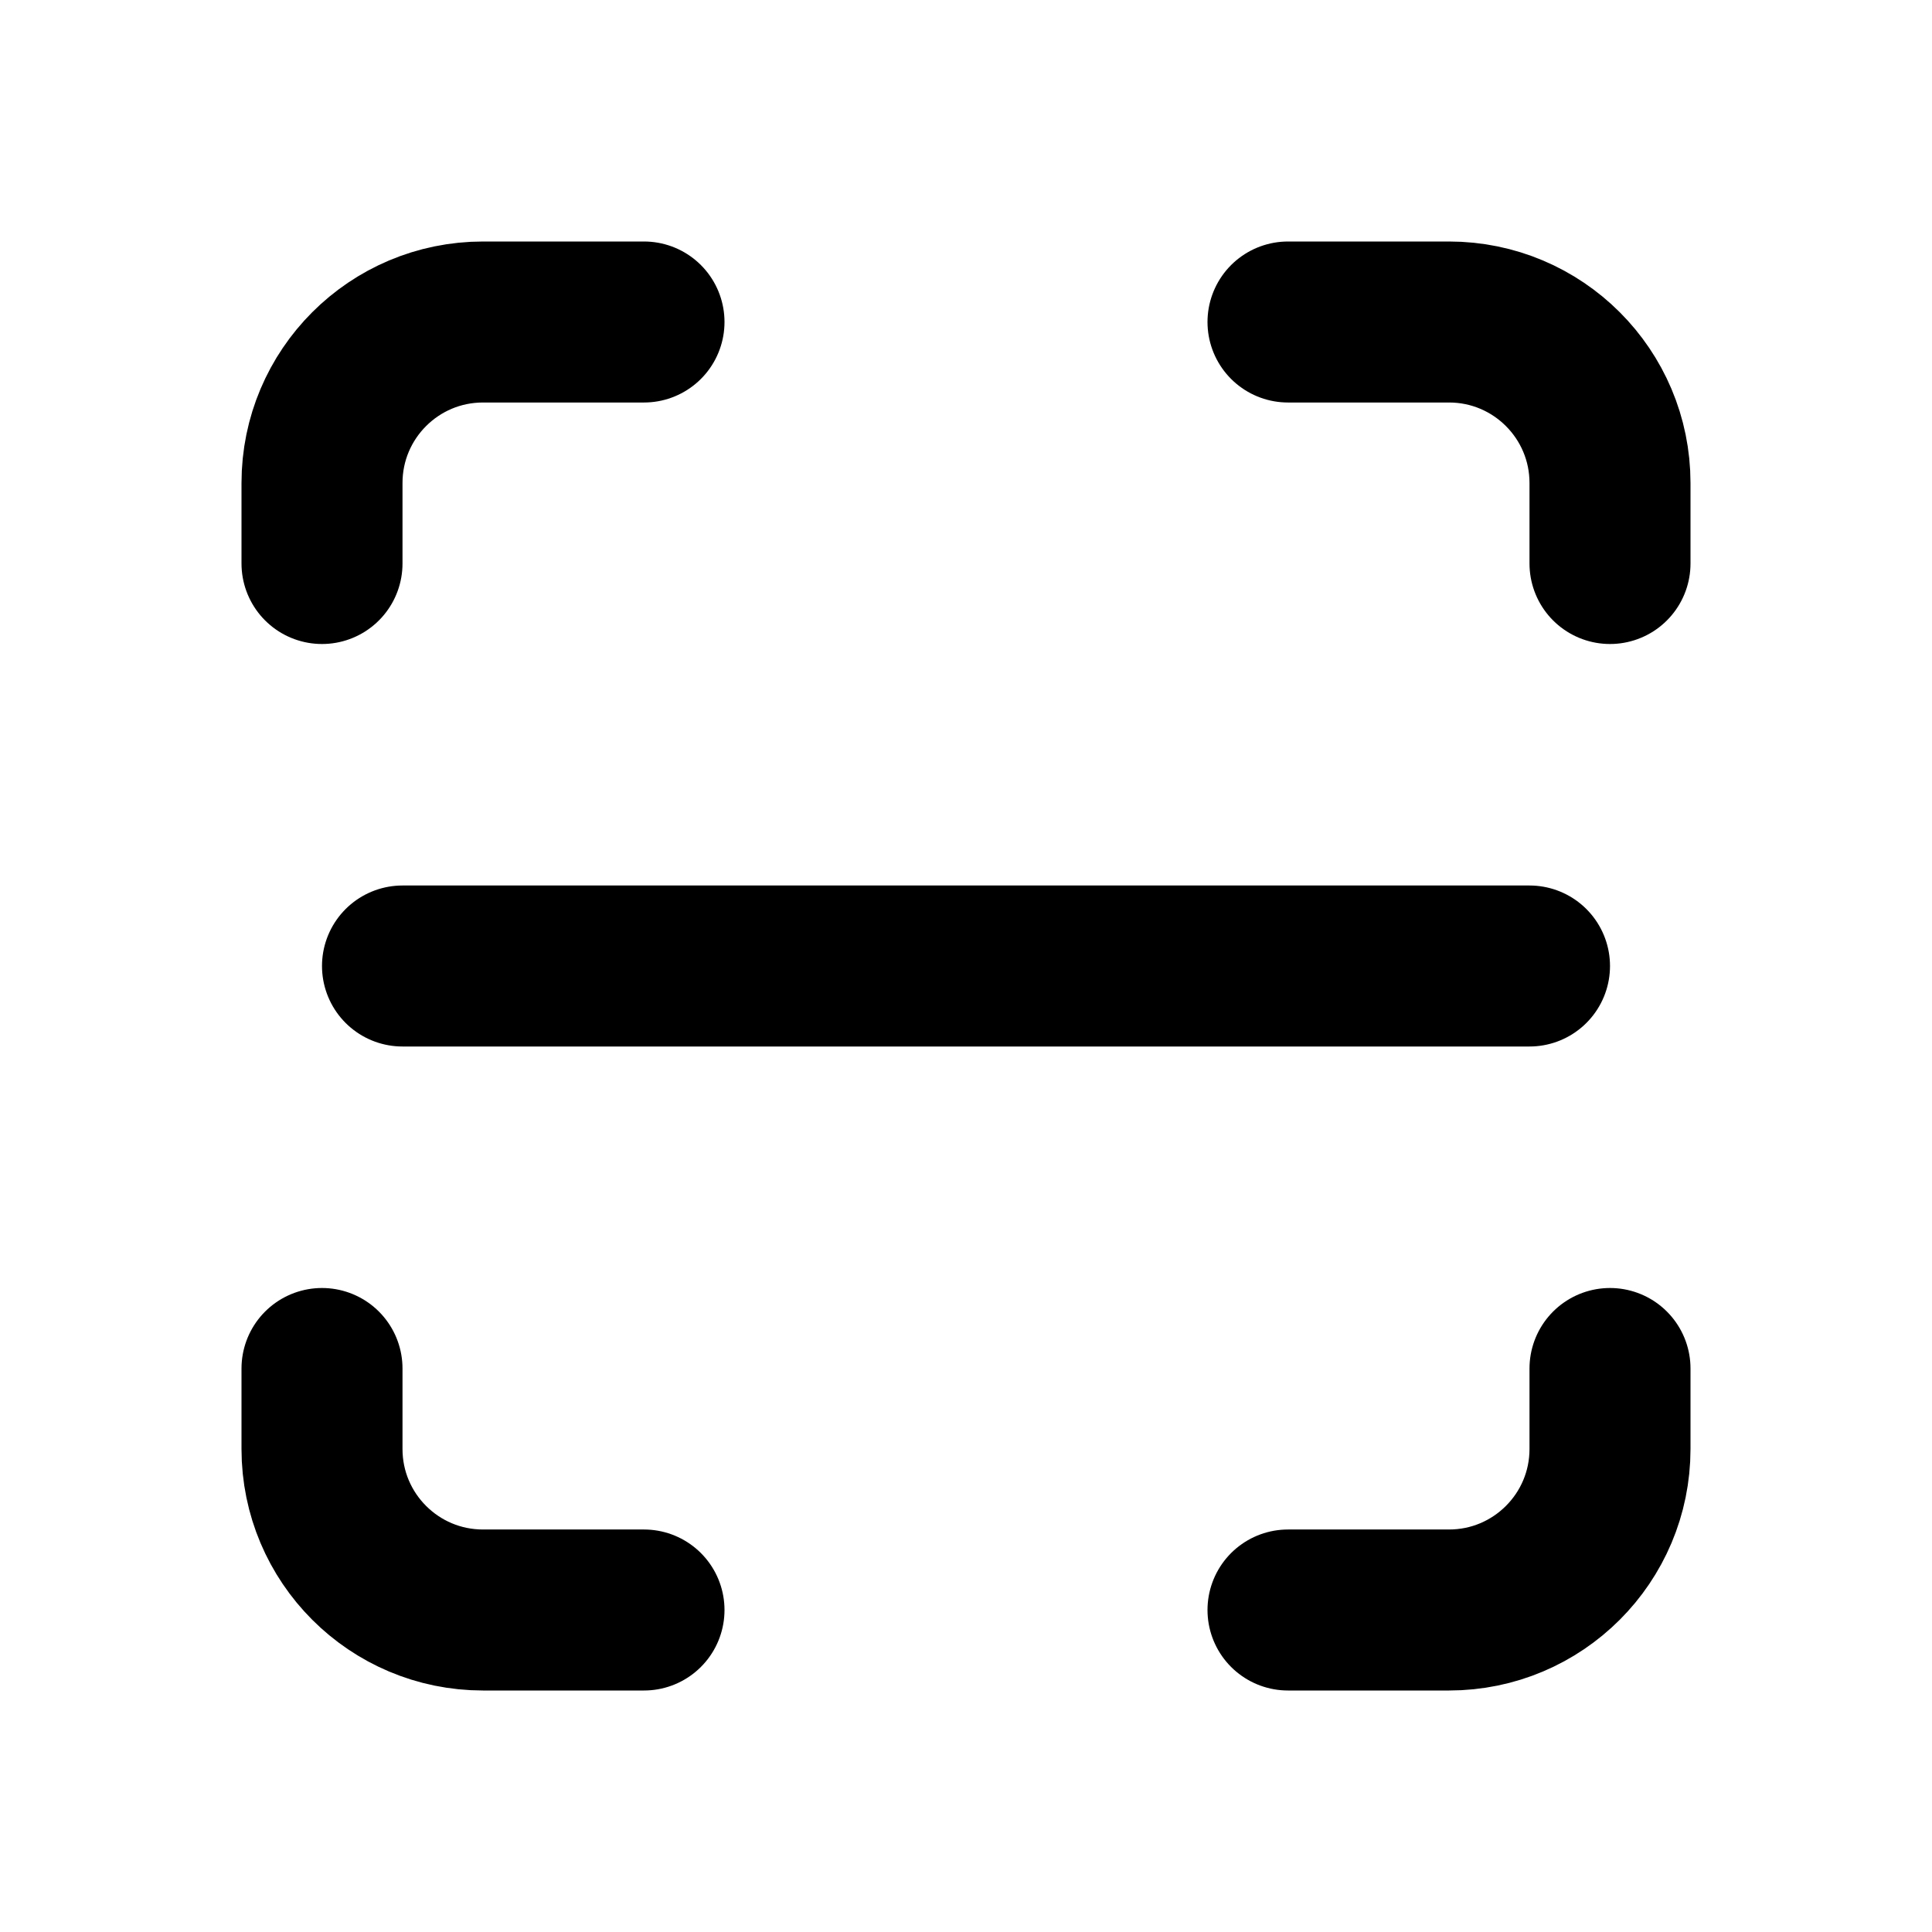
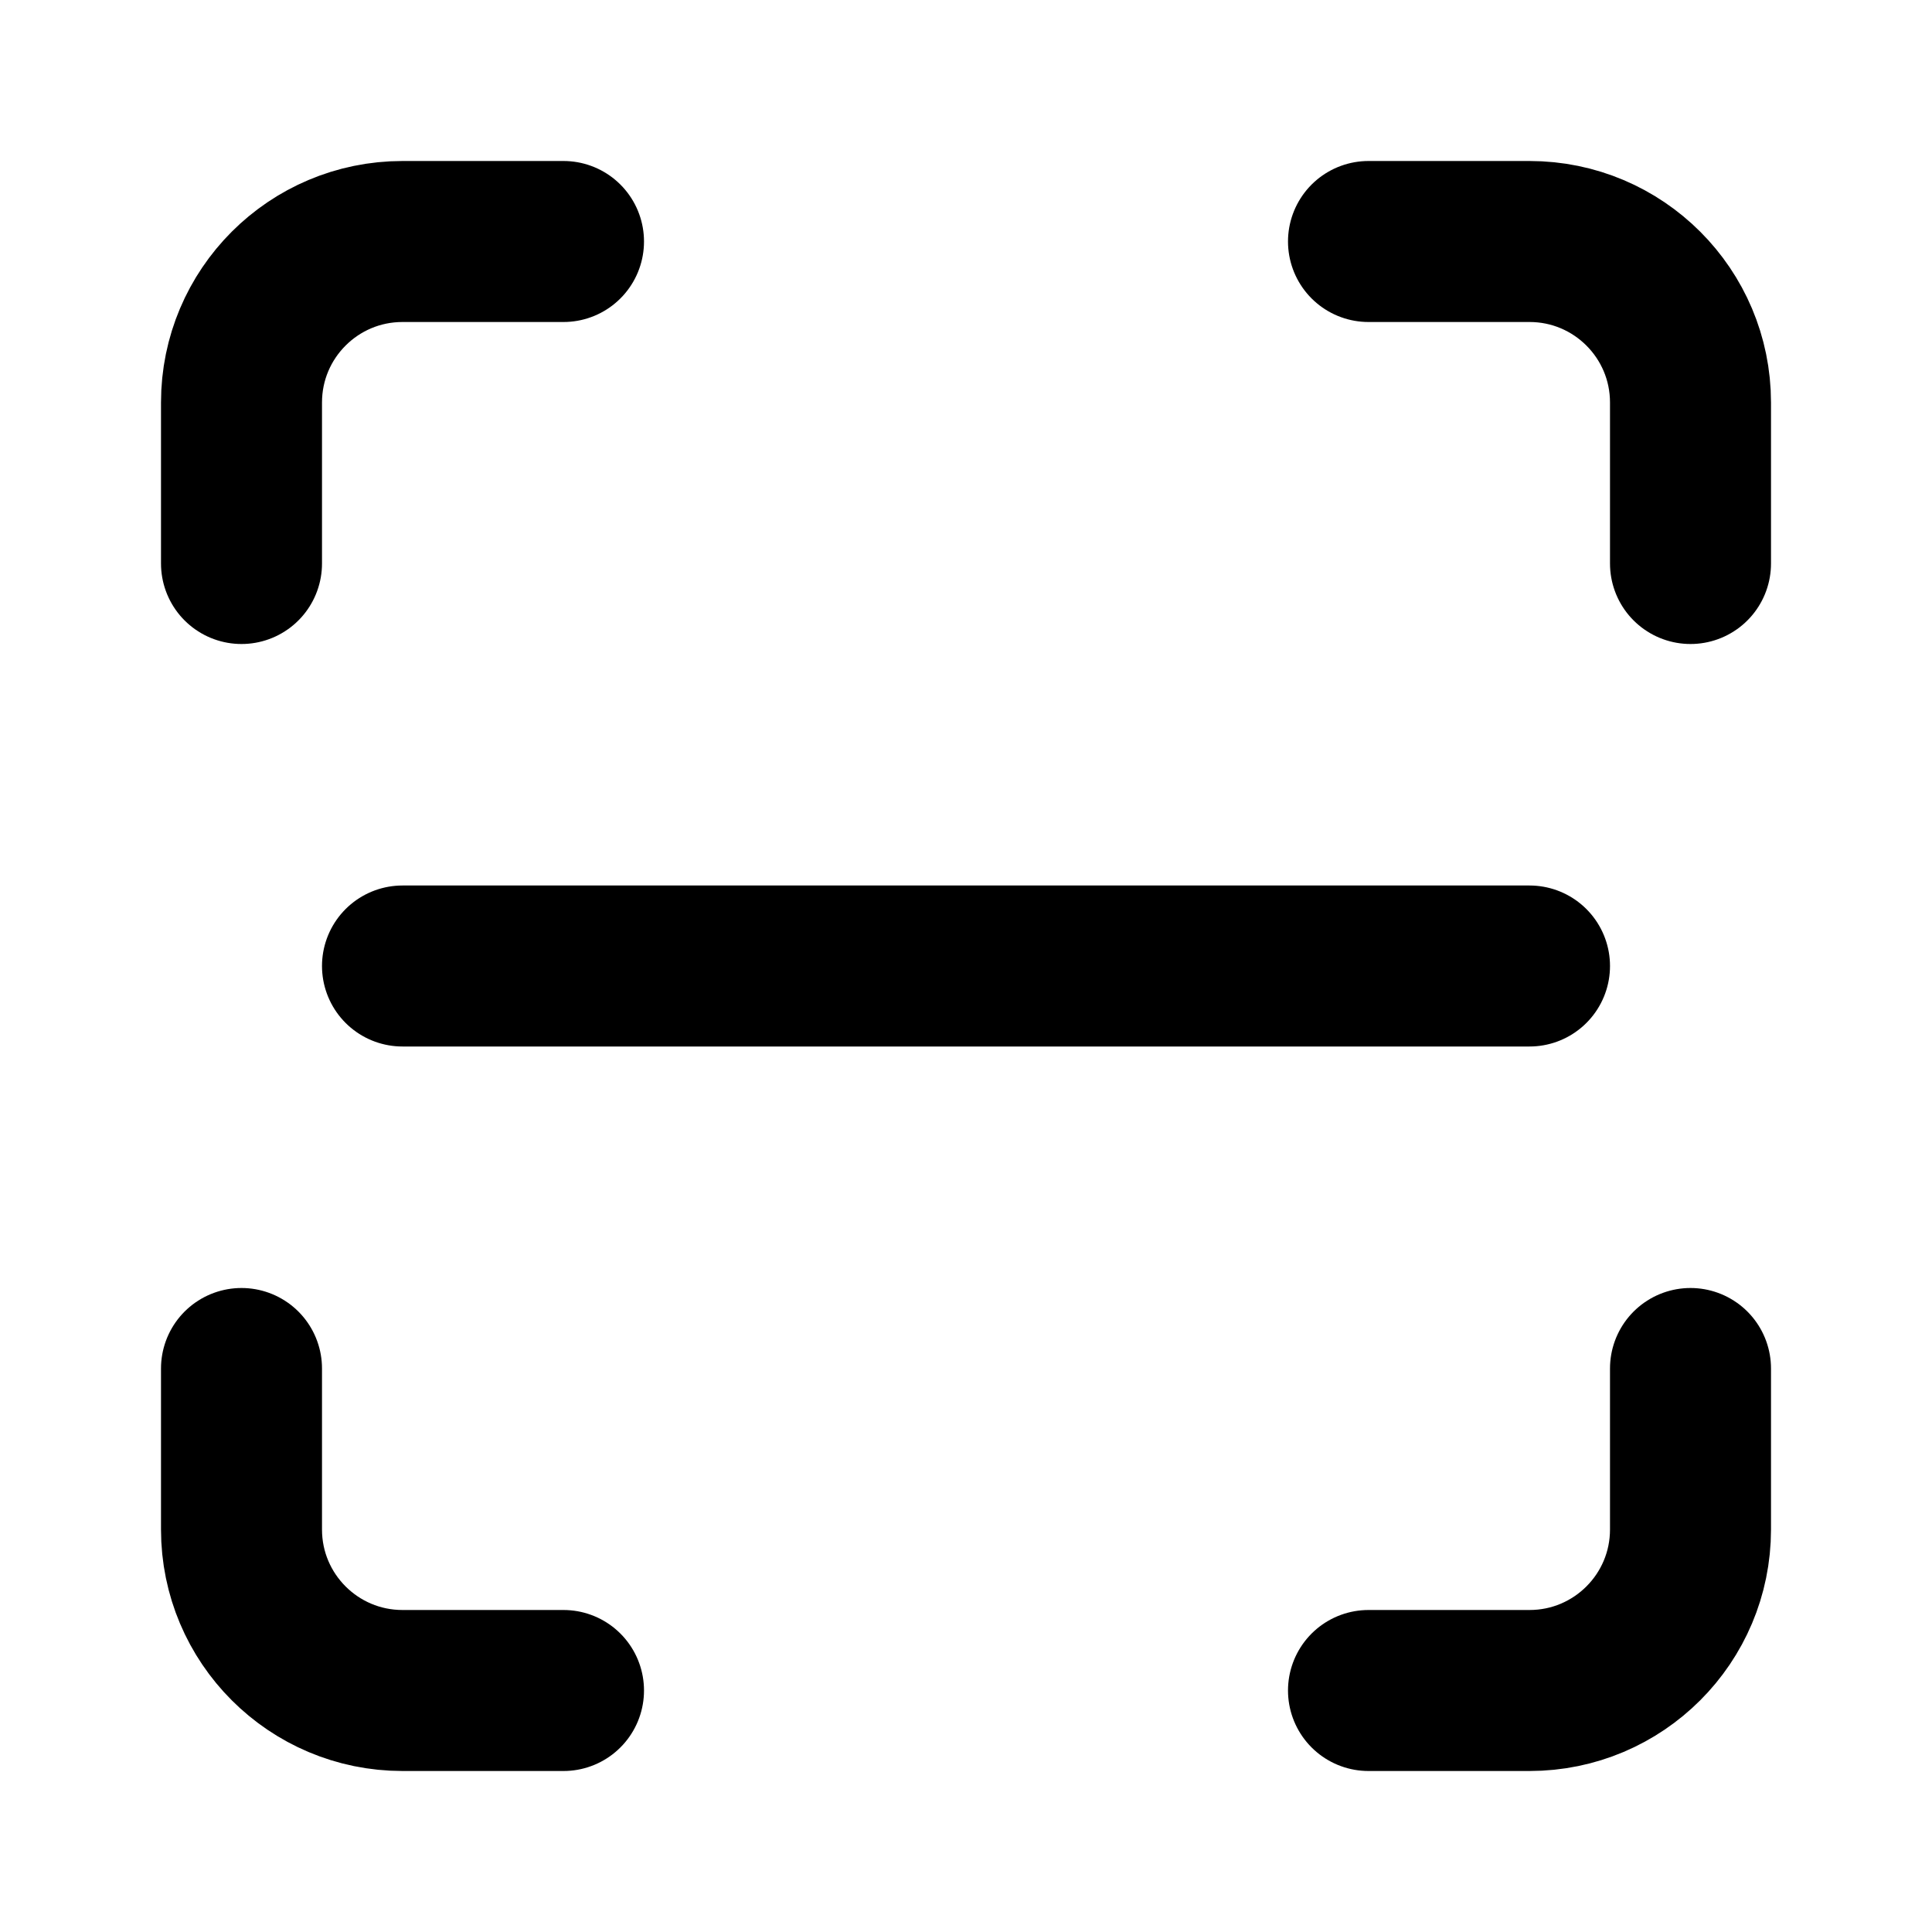
<svg xmlns="http://www.w3.org/2000/svg" fill="none" stroke="currentColor" stroke-linecap="round" stroke-linejoin="round" stroke-width="2" viewBox="0 0 24 24">
  <path stroke="none" d="M0 0h24v24H0z" />
-   <path d="M4 7V6a2 2 0 0 1 2-2h2M4 17v1a2 2 0 0 0 2 2h2M16 4h2a2 2 0 0 1 2 2v1M16 20h2a2 2 0 0 0 2-2v-1M5 12h14" />
+   <path d="M5 12h14M3 7V5a2 2 0 0 1 2-2h2M3 17v2a2 2 0 0 0 2 2h2M17 3h2a2 2 0 0 1 2 2v2M17 21h2a2 2 0 0 0 2-2v-2" />
</svg>
